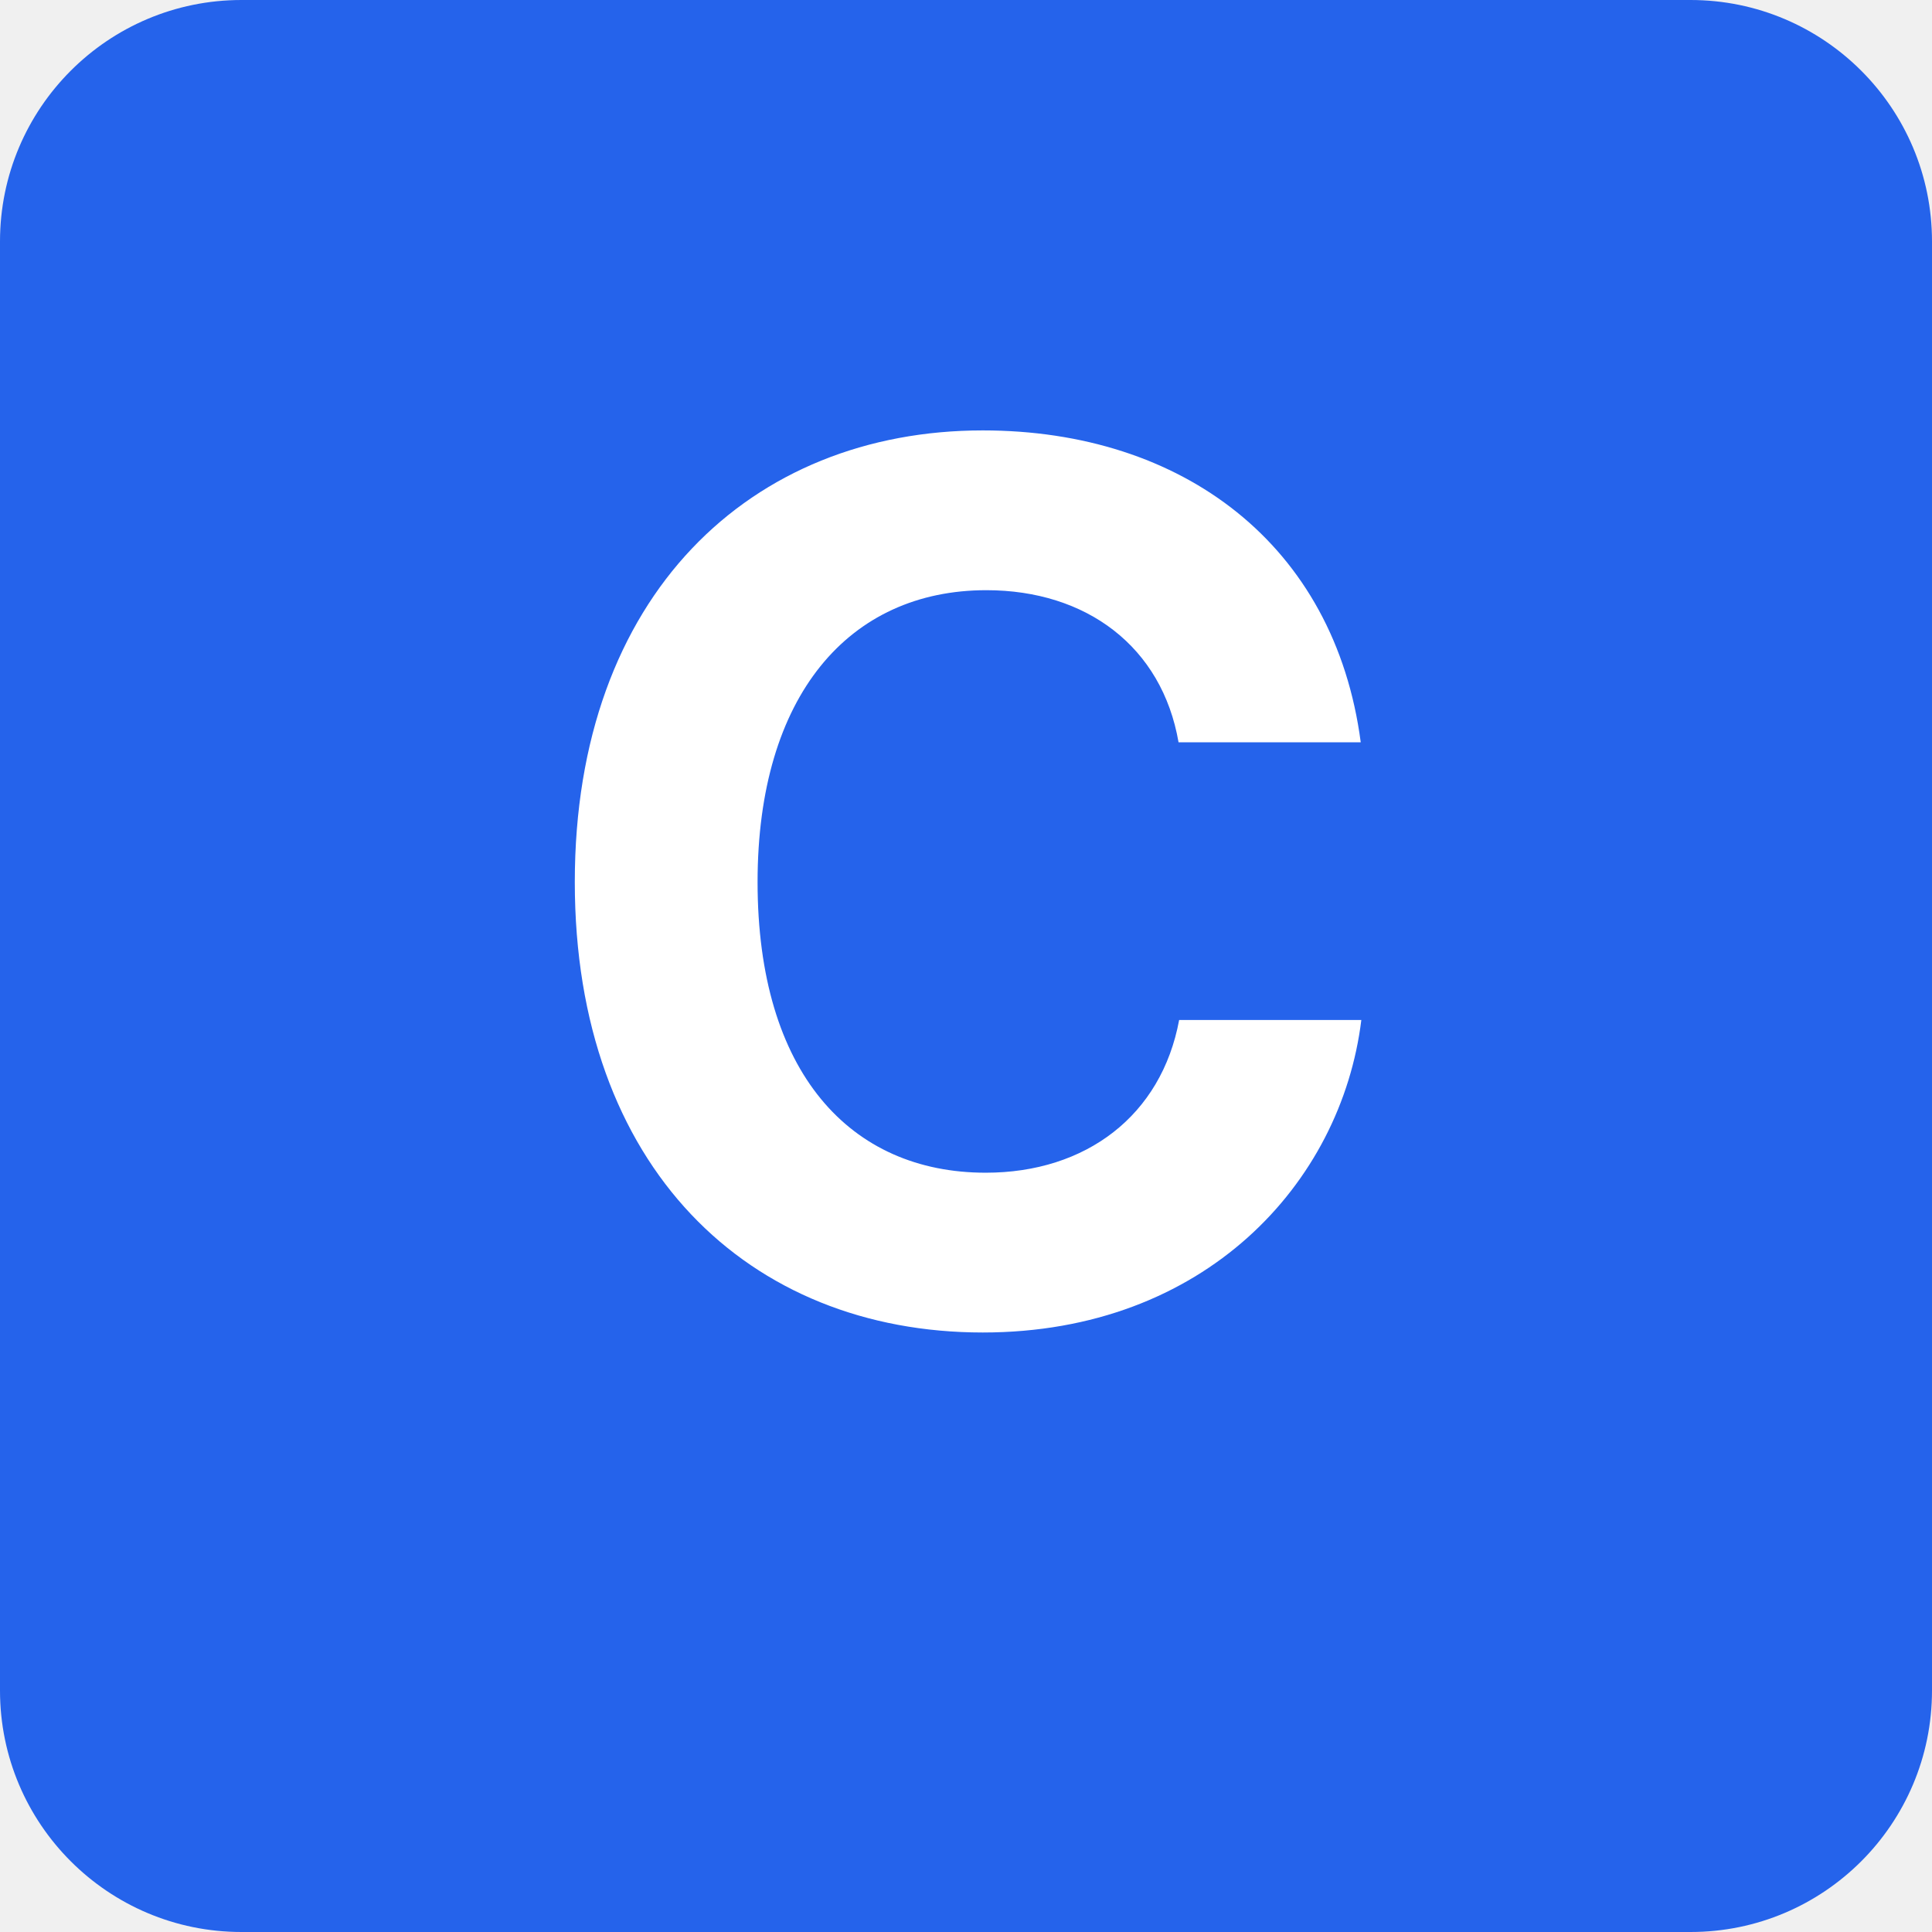
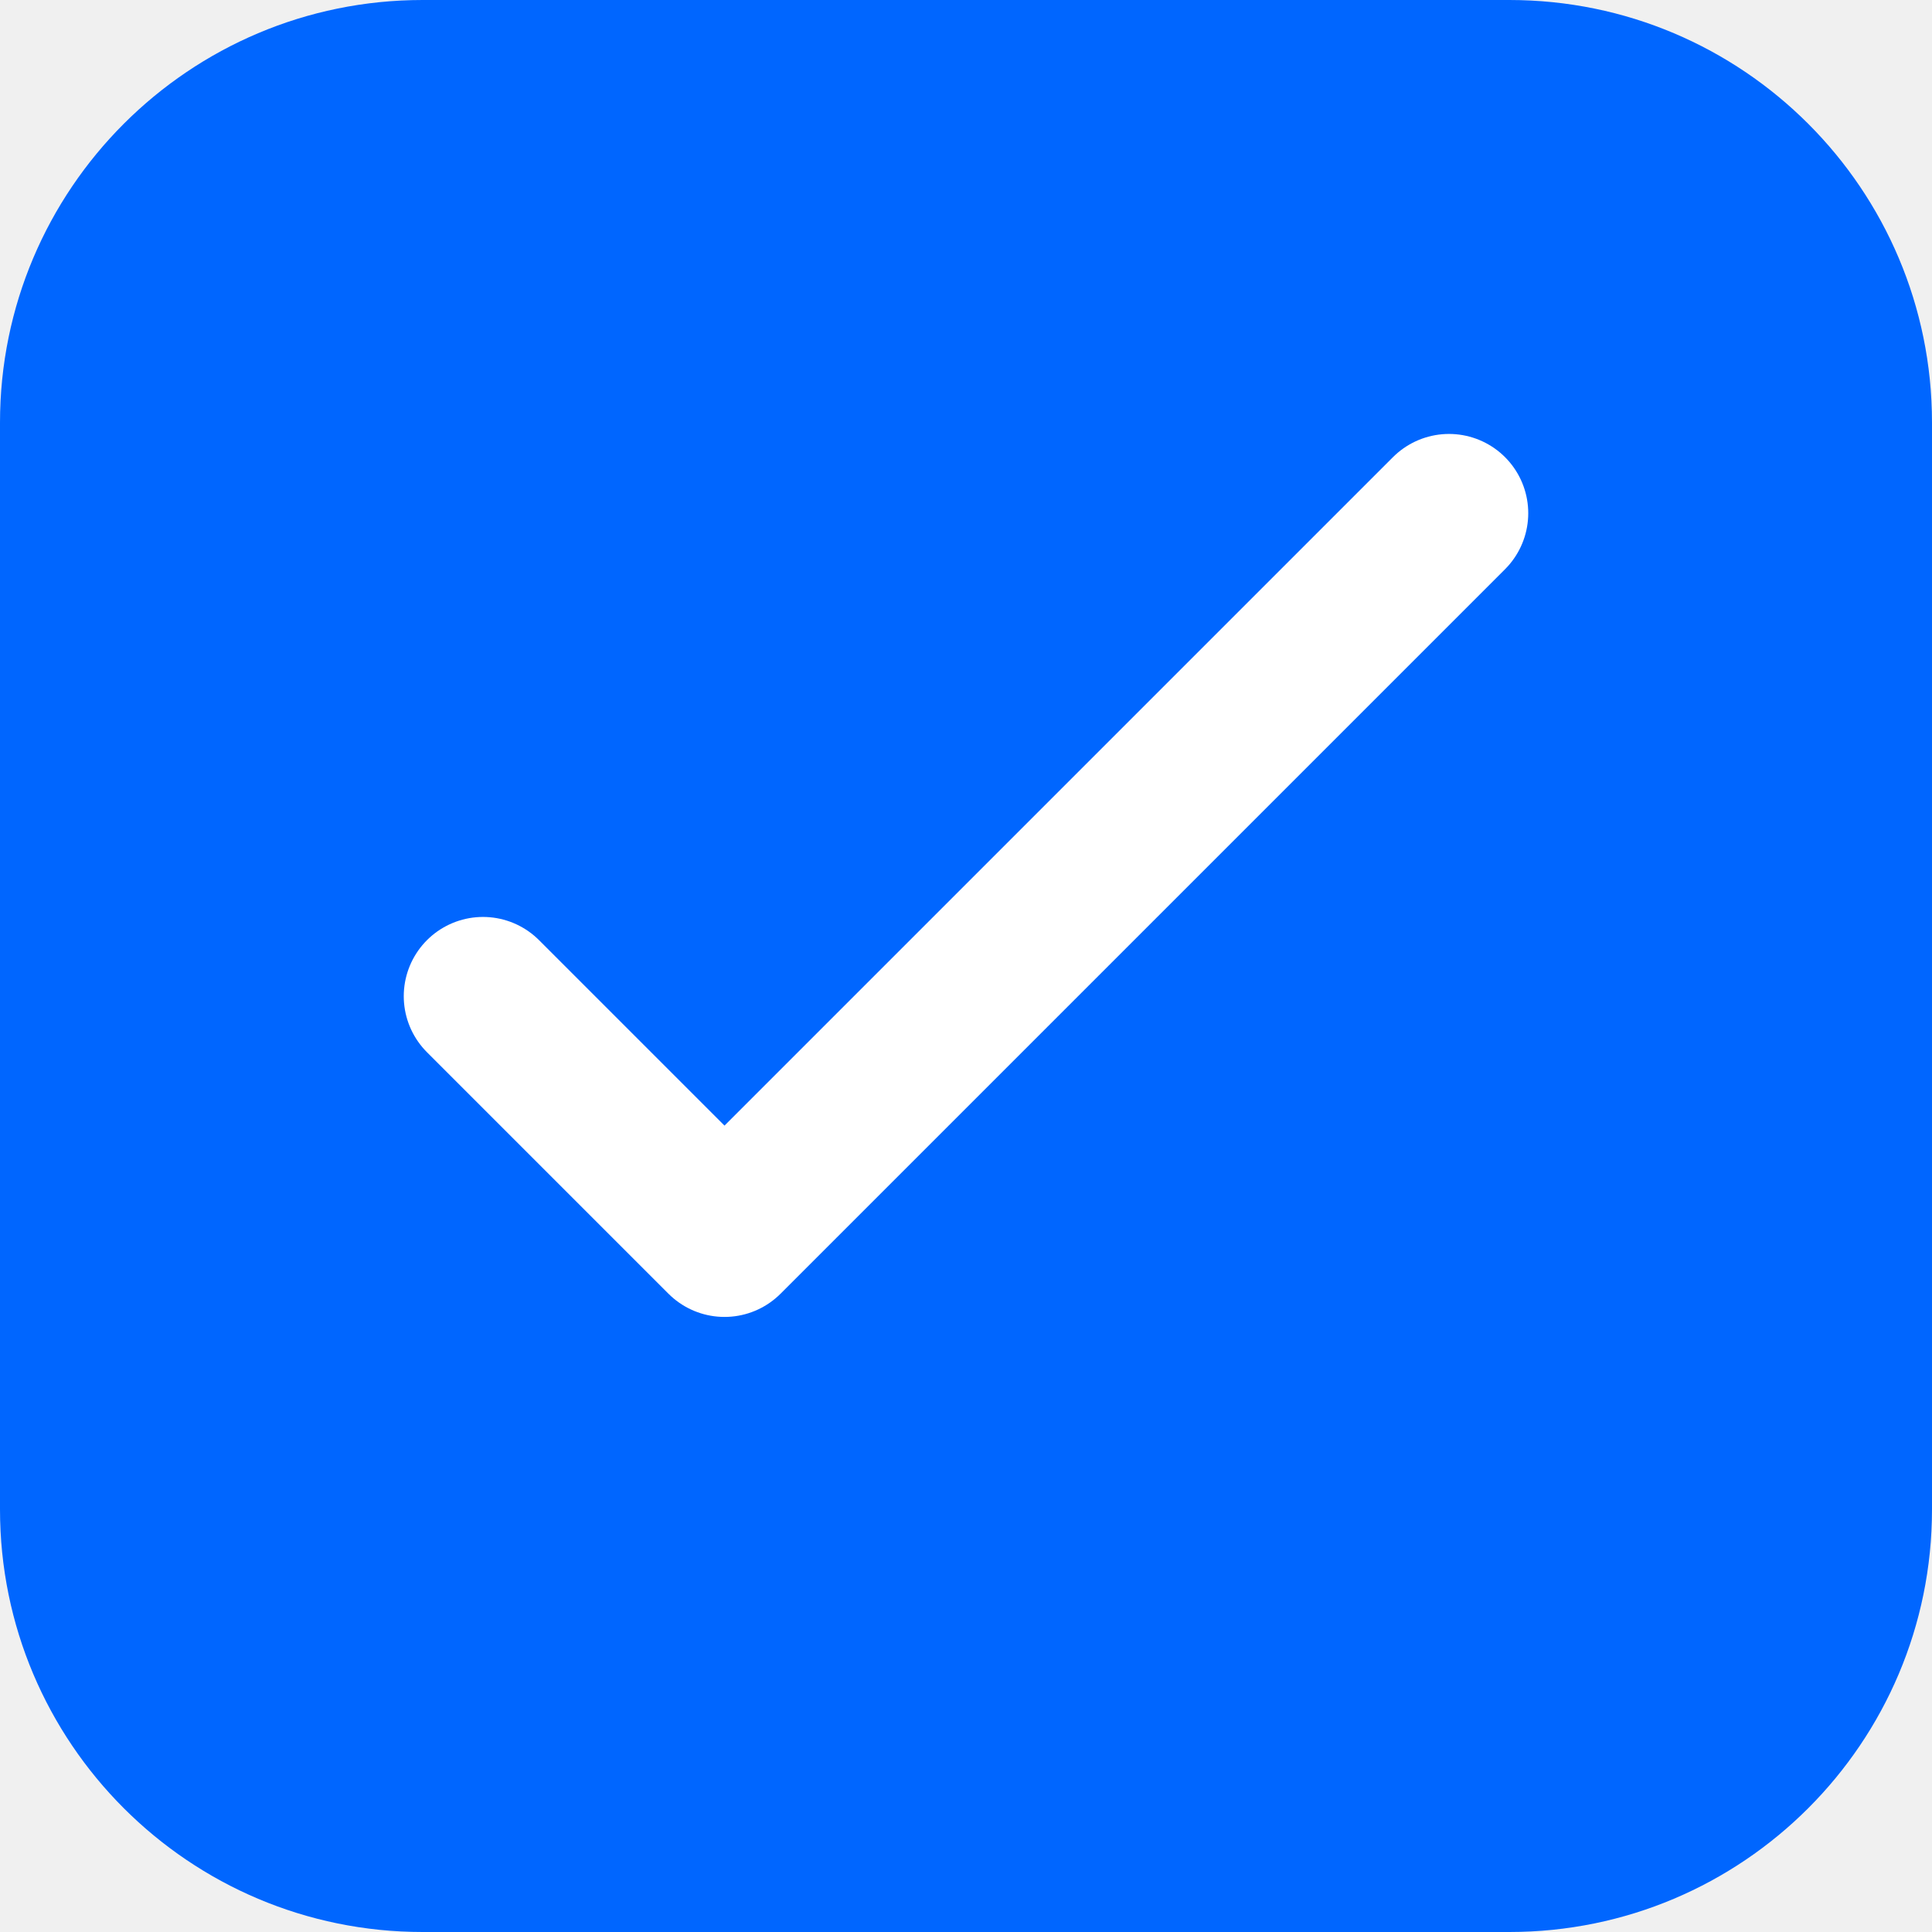
<svg xmlns="http://www.w3.org/2000/svg" width="512" height="512" viewBox="0 0 512 512">
-   <rect width="512" height="512" fill="#2563eb" rx="64" />
-   <text x="256" y="350" font-family="system-ui, -apple-system, sans-serif" font-size="320" font-weight="bold" fill="white" text-anchor="middle">C</text>
+   <rect width="512" height="512" fill="#0066FF" rx="112" />
+   <path d="M128 264L192 328L384 136" stroke="white" stroke-width="42" stroke-linecap="round" stroke-linejoin="round" fill="none" />
</svg>
